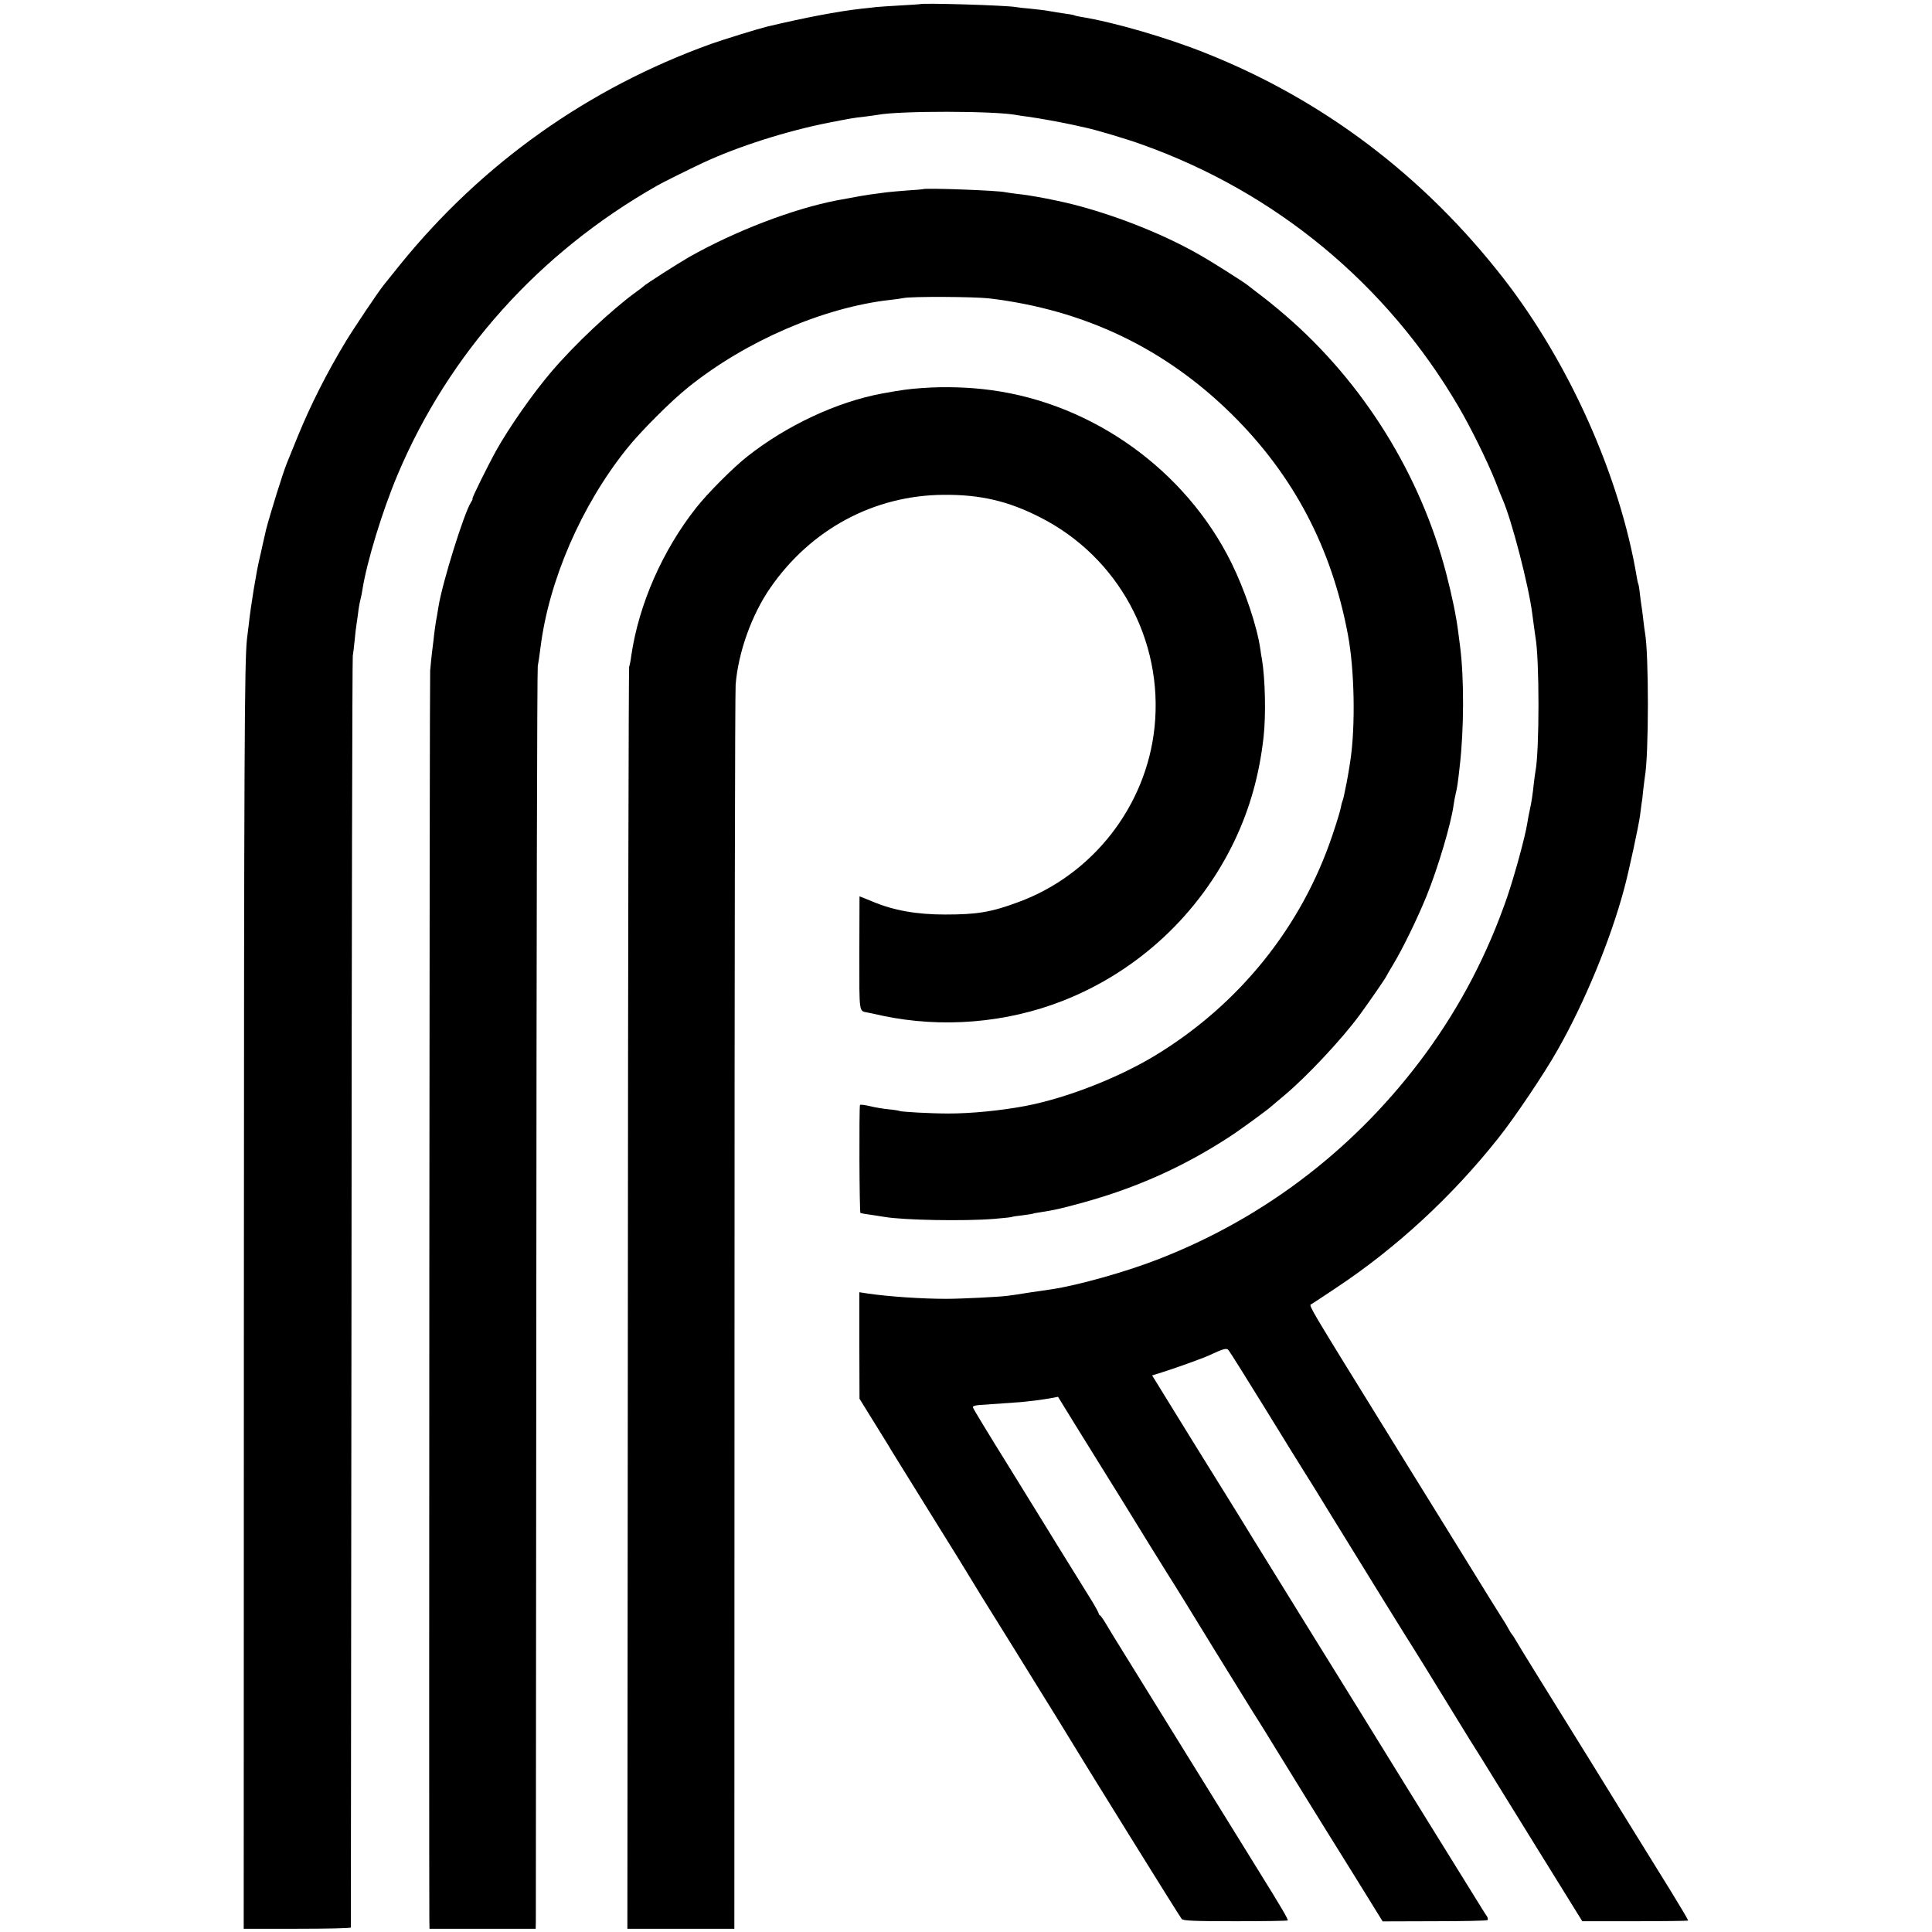
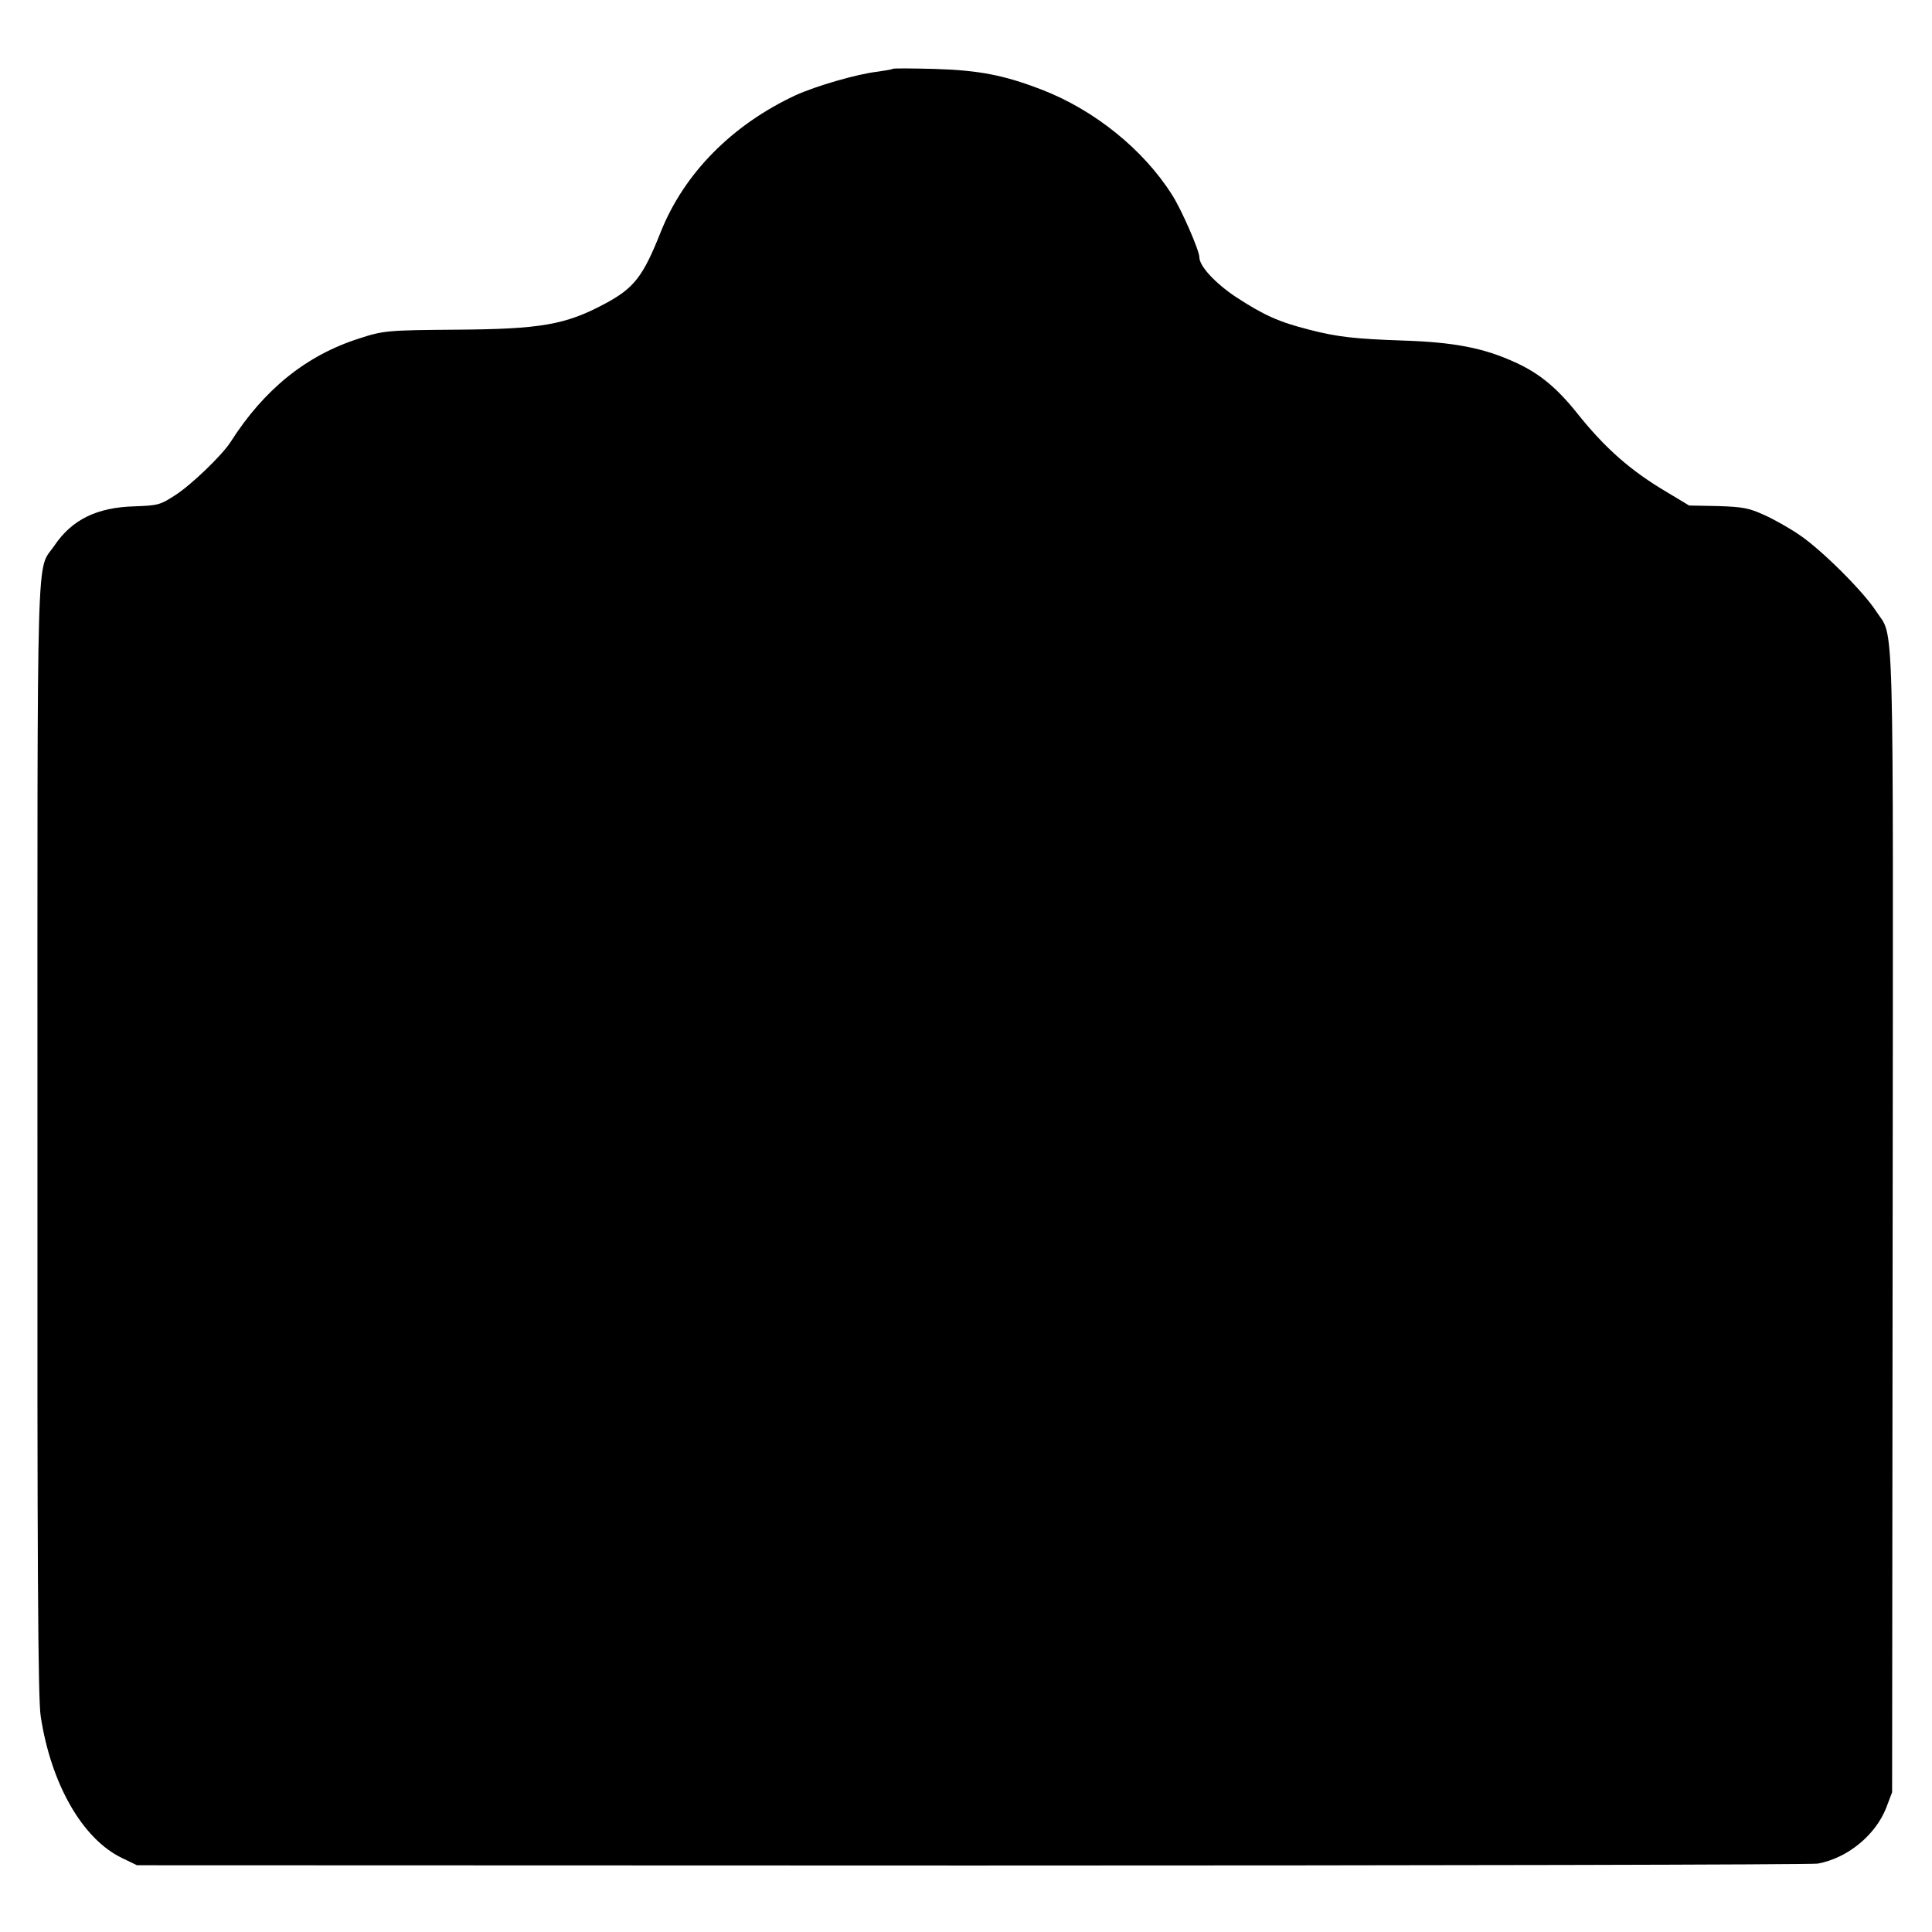
- <svg xmlns="http://www.w3.org/2000/svg" version="1.0" width="1201pt" height="1201pt" viewBox="0 0 1201 1201" preserveAspectRatio="xMidYMid meet">
-   <g transform="translate(0,1201) scale(0.1,-0.1)" fill="#000000" stroke="none">
-     <path d="M5717 11984 c-1 -1 -56 -4 -122 -8 -66 -4 -133 -8 -150 -10 -16 -2 -57 -7 -90 -10 -149 -17 -344 -54 -585 -111 -54 -13 -271 -80 -350 -108 -764 -275 -1423 -743 -1932 -1371 -49 -61 -95 -118 -102 -127 -33 -40 -189 -273 -238 -354 -117 -194 -218 -394 -298 -590 -29 -71 -58 -143 -65 -160 -24 -56 -105 -318 -131 -417 -10 -42 -15 -65 -20 -88 -3 -14 -11 -52 -19 -85 -21 -85 -56 -300 -69 -420 -3 -27 -8 -68 -11 -90 -15 -137 -18 -701 -19 -4168 l-1 -3847 333 0 c182 0 332 3 333 8 0 4 2 1778 4 3942 1 2164 5 3948 8 3963 3 15 8 60 12 100 4 40 8 79 10 87 1 8 6 40 10 70 3 30 10 71 15 90 5 19 11 49 13 65 28 175 124 490 219 715 319 755 880 1380 1613 1796 34 20 196 100 285 142 219 102 523 199 790 251 129 25 143 28 216 36 33 4 68 9 79 11 136 26 730 25 864 -1 10 -2 41 -7 68 -10 79 -11 203 -34 278 -50 39 -9 79 -18 90 -20 57 -12 252 -70 340 -102 833 -296 1524 -867 1970 -1628 75 -127 181 -342 230 -465 20 -52 41 -104 46 -115 57 -130 162 -536 184 -710 10 -78 18 -131 20 -146 25 -136 25 -704 0 -834 -2 -11 -7 -44 -10 -73 -7 -68 -14 -117 -26 -170 -5 -23 -12 -59 -15 -80 -13 -84 -79 -324 -125 -459 -122 -353 -287 -670 -503 -967 -424 -581 -995 -1023 -1661 -1282 -203 -80 -507 -165 -670 -189 -11 -2 -69 -10 -130 -19 -60 -10 -123 -19 -140 -21 -47 -7 -291 -19 -385 -19 -149 0 -357 14 -486 33 l-52 8 0 -331 1 -331 76 -123 c42 -67 84 -135 93 -150 9 -15 23 -37 30 -50 7 -12 117 -189 243 -392 127 -204 235 -378 240 -388 10 -18 121 -198 202 -327 24 -38 63 -101 87 -140 24 -38 101 -163 172 -278 71 -114 136 -220 145 -235 72 -121 704 -1140 715 -1151 10 -11 72 -14 333 -14 177 0 323 2 326 5 5 5 -43 86 -179 305 -67 108 -876 1416 -901 1456 -11 18 -33 55 -50 83 -16 27 -33 51 -37 52 -4 2 -8 7 -8 12 0 4 -17 35 -37 69 -213 343 -270 436 -284 459 -9 15 -116 188 -237 384 -122 196 -223 362 -224 369 -2 8 13 13 42 15 56 4 202 14 255 18 55 5 142 16 191 25 l41 8 104 -169 c57 -92 120 -194 140 -226 49 -78 228 -367 329 -532 46 -74 98 -157 115 -185 18 -27 146 -234 284 -460 139 -225 263 -426 276 -445 12 -19 60 -96 105 -170 117 -190 289 -469 312 -505 10 -16 94 -151 186 -299 l167 -270 323 1 c177 0 325 3 329 7 4 4 2 15 -4 24 -7 9 -44 69 -83 132 -39 63 -95 153 -124 200 -71 114 -520 839 -566 915 -21 33 -178 287 -350 565 -172 278 -320 517 -329 532 -19 32 -91 149 -399 645 l-230 373 61 19 c78 24 253 87 292 105 90 42 109 47 121 34 7 -7 108 -168 225 -358 116 -190 227 -367 244 -395 18 -27 93 -149 167 -270 196 -319 496 -804 523 -845 12 -19 96 -154 185 -300 159 -259 183 -298 229 -370 12 -19 158 -255 324 -524 l303 -489 327 0 c180 0 329 2 331 4 2 2 -47 85 -108 184 -130 210 -411 663 -504 815 -71 115 -100 161 -307 495 -77 124 -147 238 -155 253 -8 15 -18 29 -21 32 -3 3 -12 16 -19 30 -7 14 -27 48 -45 75 -17 28 -50 79 -72 115 -22 36 -69 112 -105 170 -36 58 -114 184 -173 280 -60 96 -207 335 -328 530 -551 891 -522 843 -503 854 10 6 75 49 144 95 377 249 726 570 1016 936 100 125 287 403 368 547 168 295 329 684 414 1002 29 106 90 390 99 456 3 25 7 56 9 70 3 14 8 54 11 90 4 36 9 72 10 80 25 137 25 765 1 896 -2 10 -7 48 -11 84 -4 36 -9 73 -11 84 -2 10 -6 44 -10 75 -3 31 -8 59 -10 62 -2 3 -6 21 -9 40 -105 629 -420 1333 -830 1860 -495 636 -1122 1110 -1853 1400 -240 96 -568 191 -771 224 -19 3 -37 7 -40 9 -3 2 -26 7 -51 10 -43 6 -73 11 -130 21 -14 2 -56 7 -95 11 -38 3 -79 8 -90 10 -56 11 -587 27 -598 18z" />
-     <path d="M5737 10834 c-1 -1 -45 -5 -97 -8 -52 -4 -108 -9 -125 -11 -16 -2 -50 -7 -75 -10 -39 -4 -135 -21 -235 -40 -275 -53 -632 -190 -918 -351 -75 -43 -275 -171 -287 -184 -3 -3 -23 -19 -46 -35 -157 -115 -383 -327 -529 -499 -114 -134 -260 -343 -340 -486 -51 -92 -154 -300 -148 -300 3 0 -1 -10 -9 -22 -43 -66 -178 -499 -202 -648 -3 -19 -8 -46 -10 -60 -8 -41 -16 -98 -21 -148 -3 -26 -8 -63 -10 -82 -3 -19 -7 -69 -11 -110 -4 -54 -8 -7391 -5 -7767 l1 -53 330 0 330 0 1 48 c0 26 1 1786 3 3912 1 2126 5 3876 9 3890 3 14 11 66 17 115 52 417 254 883 536 1235 87 109 275 297 384 384 358 287 839 495 1255 542 33 3 69 9 80 11 49 11 438 9 535 -2 591 -71 1091 -310 1507 -720 384 -379 621 -830 722 -1370 41 -216 48 -569 15 -785 -7 -50 -23 -141 -30 -170 -3 -14 -7 -36 -10 -49 -3 -14 -7 -28 -9 -31 -2 -4 -7 -22 -10 -40 -3 -19 -26 -94 -51 -168 -191 -572 -580 -1056 -1104 -1374 -232 -140 -550 -264 -805 -313 -154 -29 -336 -47 -480 -47 -108 0 -293 10 -304 16 -3 2 -33 7 -66 10 -33 3 -86 12 -118 20 -31 7 -59 11 -61 7 -6 -11 -4 -671 3 -672 3 0 13 -2 21 -4 8 -1 35 -6 60 -9 25 -4 56 -9 70 -11 119 -20 493 -27 680 -12 58 5 107 10 110 12 3 2 33 7 65 10 33 4 62 9 65 10 3 2 24 6 46 9 92 14 134 24 272 62 328 91 616 220 897 402 66 42 247 174 271 197 6 5 41 35 77 65 136 113 358 349 470 502 58 79 167 237 167 243 0 1 18 32 39 67 59 97 152 288 209 428 71 175 152 448 168 565 3 22 9 56 14 75 8 31 13 65 24 165 27 230 28 552 2 750 -3 22 -8 60 -11 85 -12 97 -38 223 -75 366 -161 617 -517 1188 -1000 1604 -74 63 -103 87 -185 149 -22 17 -44 34 -50 39 -30 23 -222 145 -300 189 -212 121 -484 231 -745 302 -114 31 -297 67 -390 76 -30 4 -62 8 -70 10 -41 11 -504 28 -513 19z" />
-     <path d="M5735 9598 c-88 -6 -135 -13 -250 -34 -280 -51 -596 -199 -840 -392 -91 -72 -246 -228 -317 -318 -210 -266 -357 -601 -404 -921 -3 -26 -9 -57 -13 -68 -3 -11 -7 -1781 -8 -3932 l-3 -3913 332 0 333 0 1 3822 c0 2103 3 3863 7 3912 16 200 99 433 215 601 252 365 645 576 1077 579 229 2 404 -39 601 -140 485 -246 767 -764 711 -1305 -51 -490 -384 -917 -847 -1087 -170 -63 -256 -77 -455 -77 -177 0 -318 25 -450 80 -16 7 -42 17 -56 23 l-26 10 -1 -354 c0 -387 -4 -356 55 -369 10 -2 50 -10 88 -19 369 -78 768 -46 1120 92 468 183 852 540 1070 997 95 200 154 410 180 645 15 134 10 358 -10 480 -4 19 -8 47 -10 63 -20 142 -96 368 -181 540 -285 575 -860 987 -1494 1072 -132 18 -287 23 -425 13z" />
+ <svg xmlns="http://www.w3.org/2000/svg" version="1.0" width="712pt" height="712pt" viewBox="0 0 712 712" preserveAspectRatio="xMidYMid meet">
+   <g transform="translate(0,712) scale(0.1,-0.1)" fill="#000000" stroke="none">
+     <path d="M3289 6866 c-2 -2 -26 -6 -54 -10 -78 -9 -228 -53 -303 -87 -234 -109 -411 -288 -497 -504 -65 -164 -98 -207 -207 -265 -144 -77 -236 -93 -548 -95 -249 -2 -267 -3 -355 -32 -196 -62 -352 -188 -476 -383 -31 -48 -146 -159 -205 -196 -54 -35 -63 -37 -149 -40 -137 -4 -229 -48 -294 -144 -68 -101 -63 83 -63 -2185 -1 -1577 2 -2068 12 -2130 38 -250 154 -452 299 -522 l56 -27 3075 -1 c1691 0 3095 3 3119 7 109 20 212 104 252 205 l22 58 2 2105 c2 2322 7 2142 -62 2249 -46 71 -200 225 -282 280 -35 24 -93 57 -129 73 -57 26 -79 30 -171 33 l-106 2 -78 47 c-138 81 -232 164 -337 296 -74 92 -138 145 -227 185 -115 53 -226 74 -413 80 -175 6 -241 13 -345 40 -111 28 -167 53 -271 121 -75 50 -134 113 -134 146 0 25 -66 176 -100 229 -106 168 -287 314 -482 389 -138 53 -229 71 -394 76 -82 2 -152 3 -155 0z" />
  </g>
</svg>
